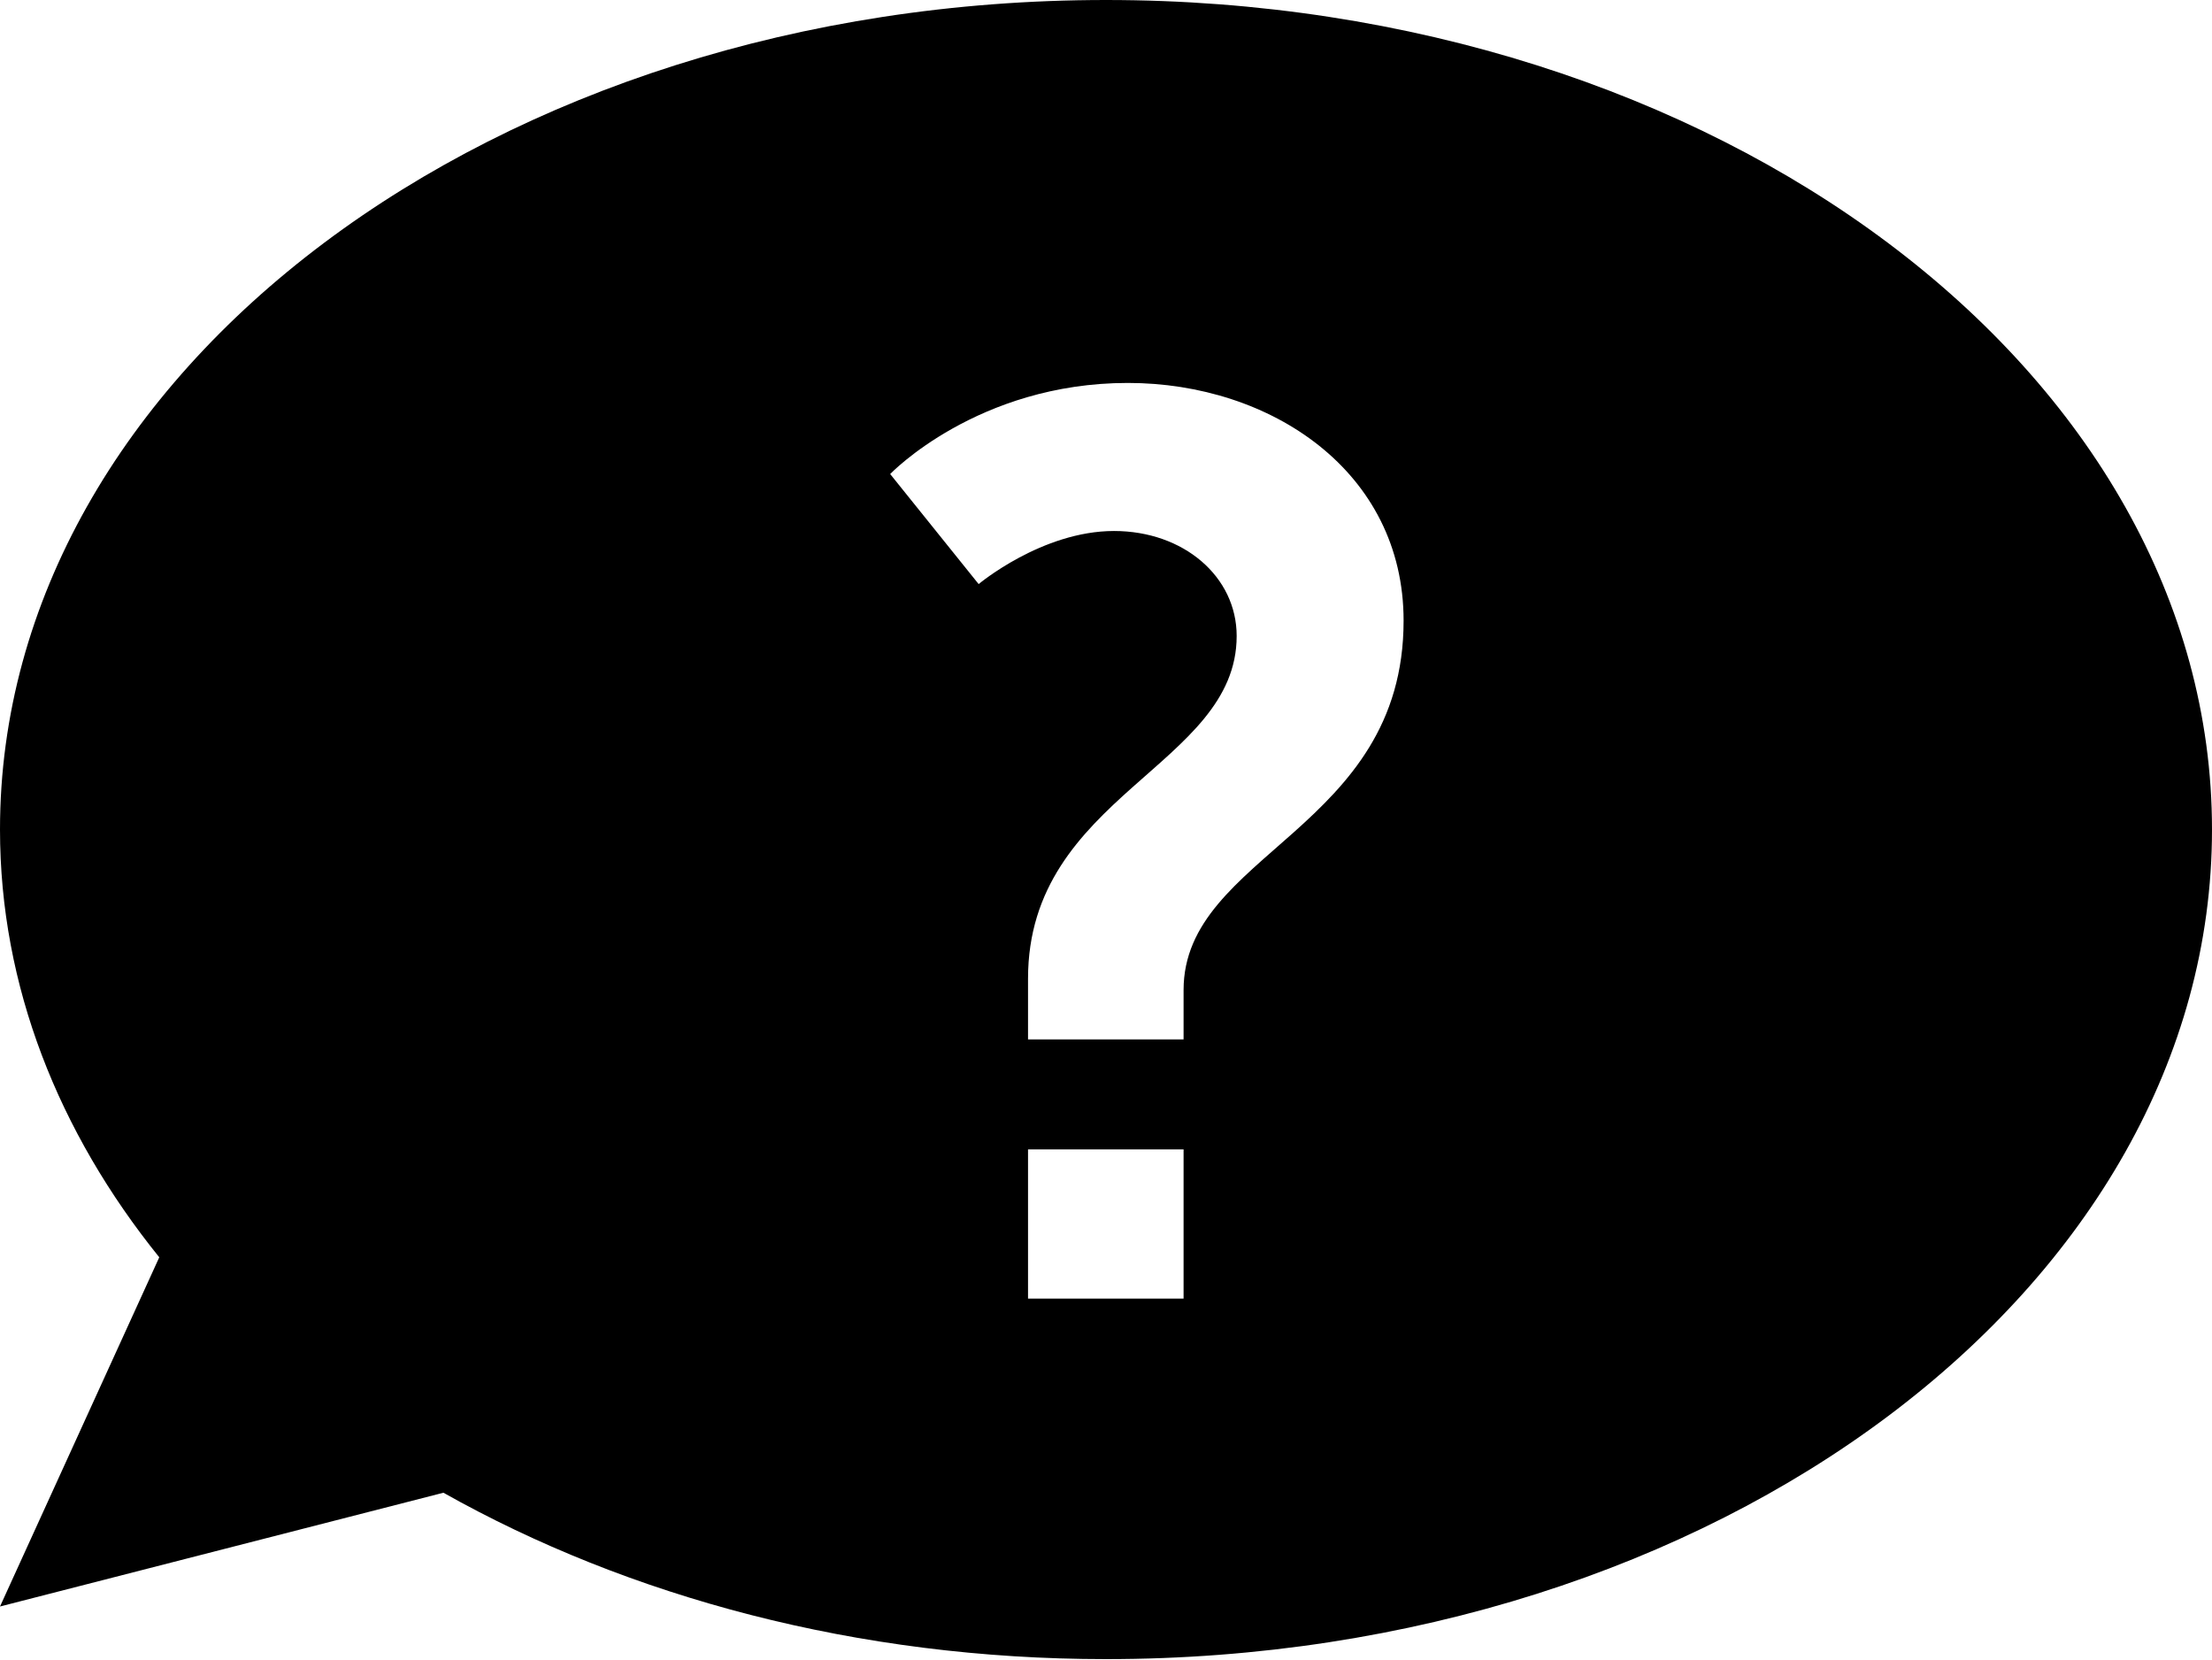
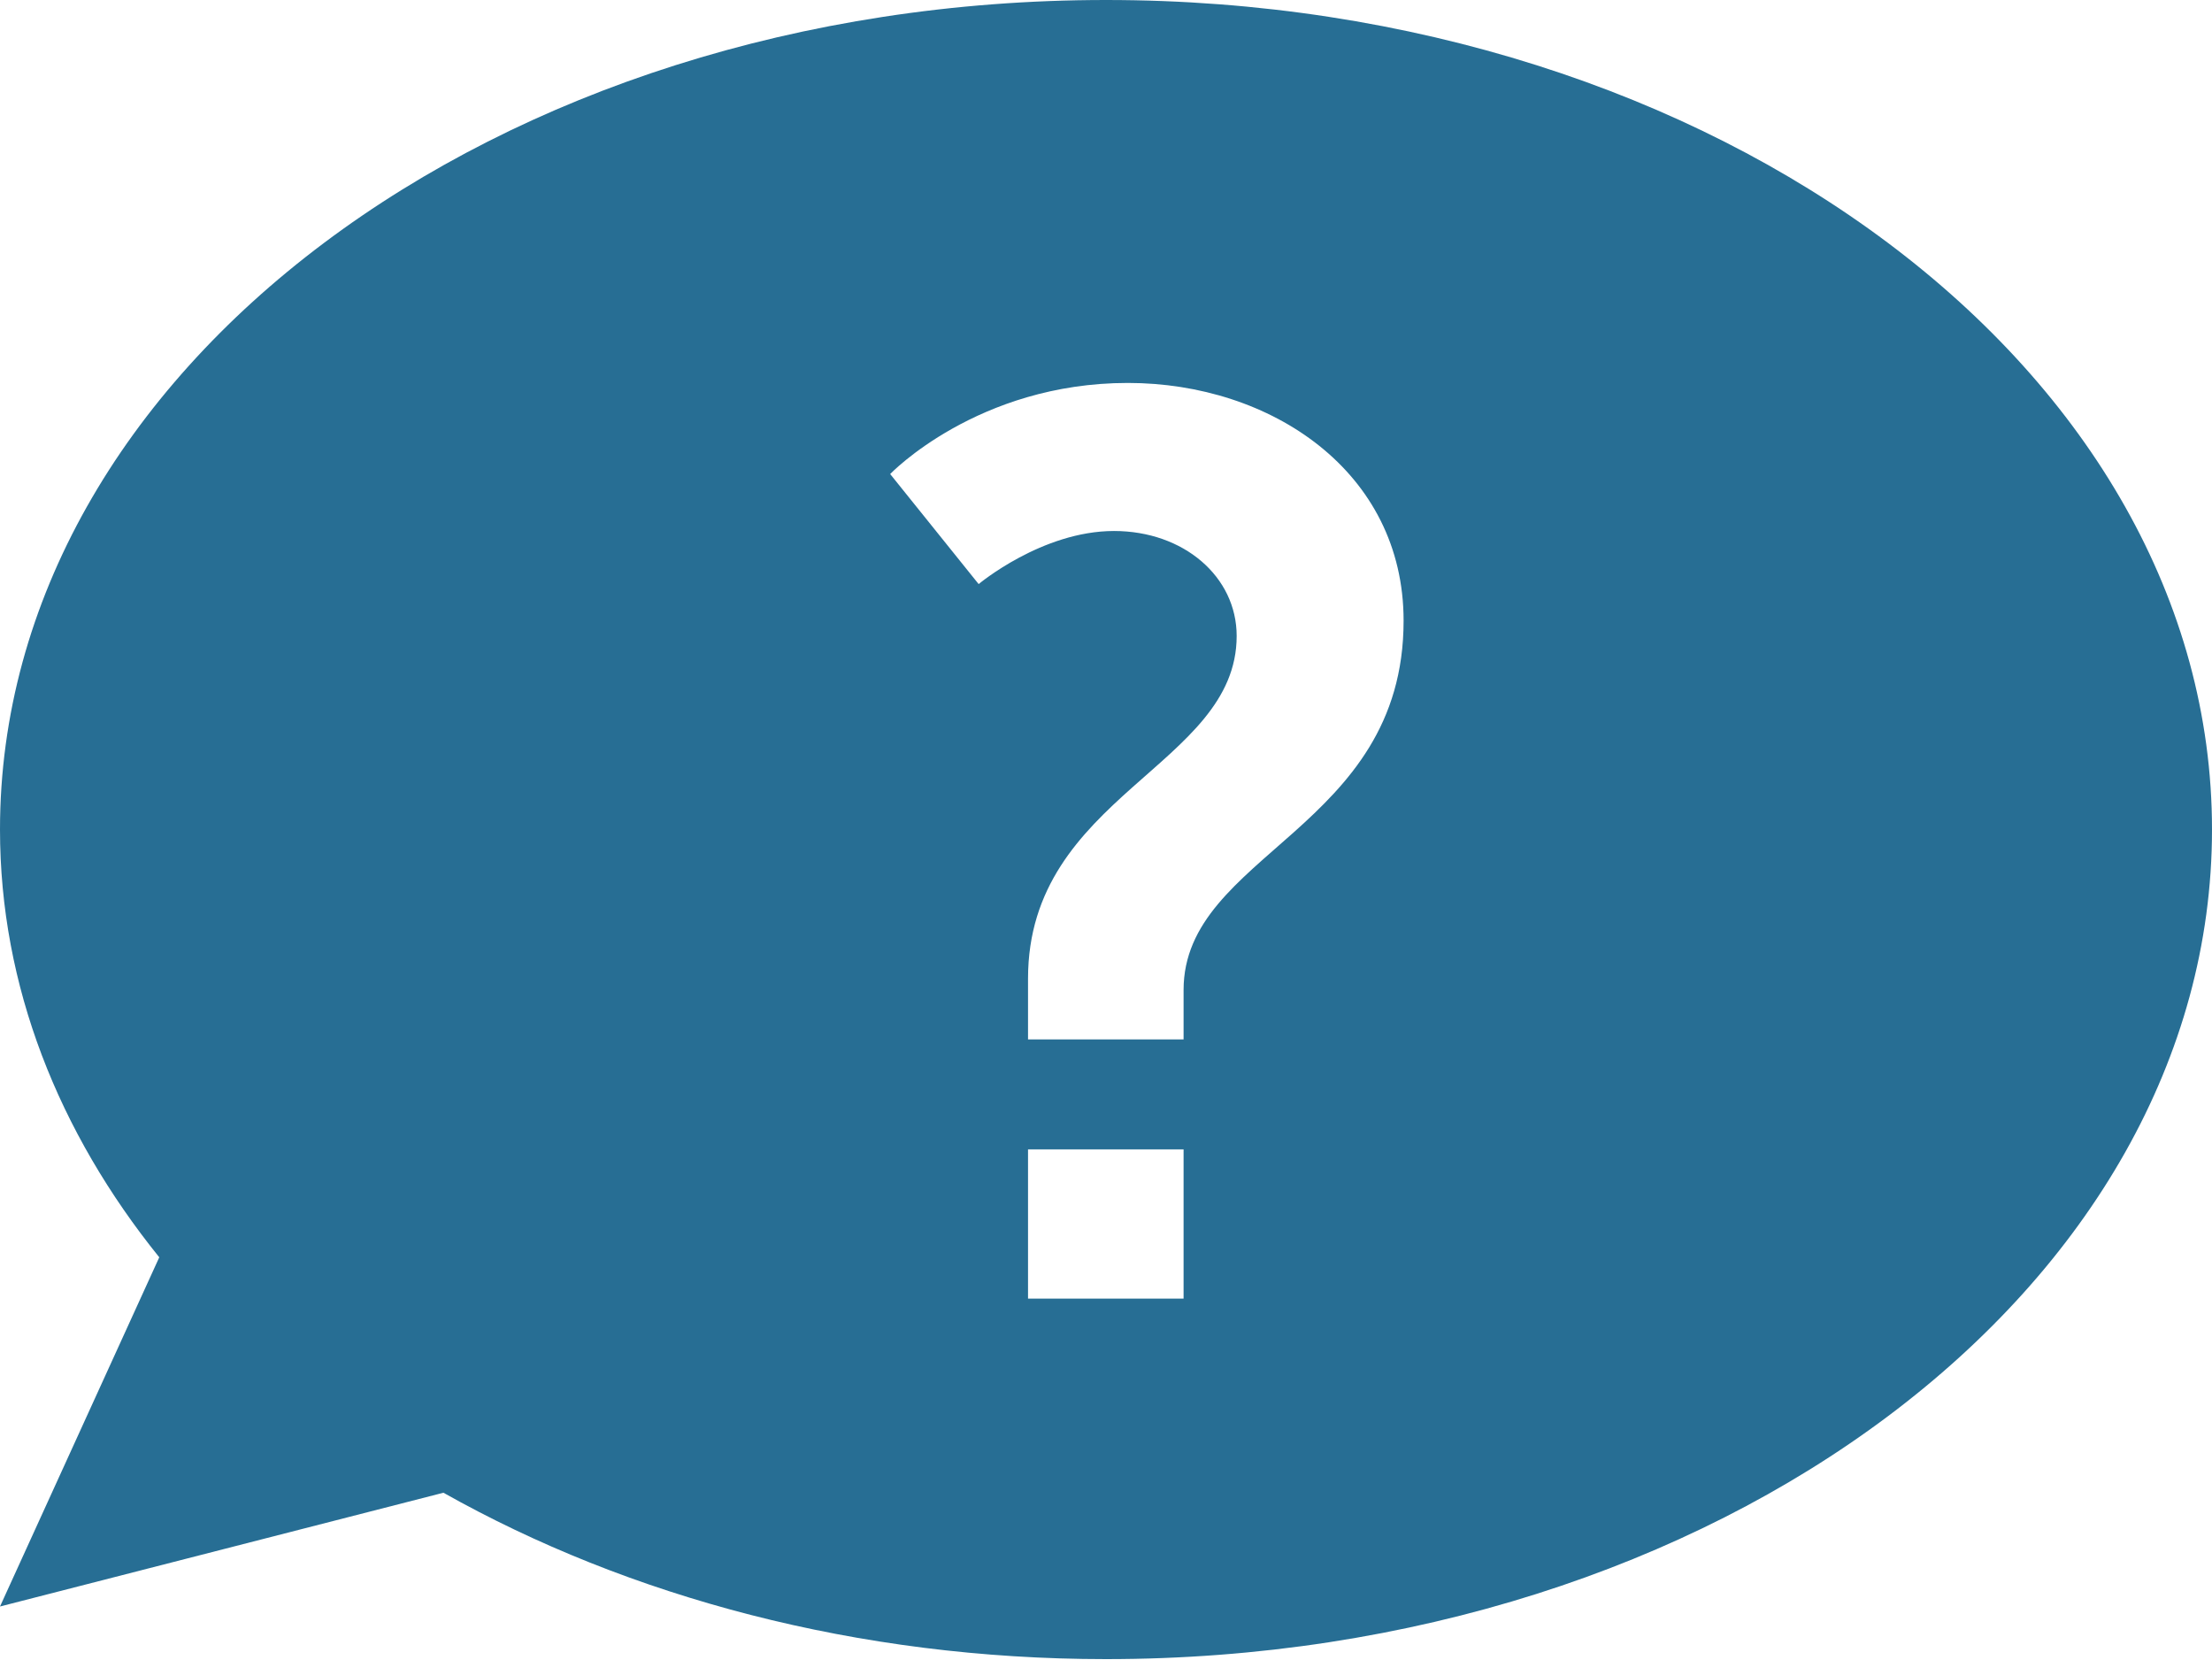
<svg xmlns="http://www.w3.org/2000/svg" version="1.1" width="28" height="21" id="svg2">
  <defs id="defs8" />
-   <path d="M 14,0 C 6.268,0 0,4.701 0,10.5 c 0,1.981 0.741,3.833 2.016,5.414 L 0,20.334 5.613,18.894 C 7.952,20.21 10.85,21 14,21 21.732,21 28,16.299 28,10.5 28,4.701 21.732,0 14,0 z m 0.982,16.437 h -1.969 v -1.889 h 1.969 v 1.889 z m 0,-3.906 v 0.625 h -1.969 v -0.769 c 0,-2.321 2.641,-2.689 2.641,-4.337 0,-0.752 -0.672,-1.329 -1.553,-1.329 -0.912,0 -1.713,0.672 -1.713,0.672 L 11.268,6 c 0,0 1.104,-1.153 3.009,-1.153 1.81,0 3.49,1.121 3.49,3.009 0.001,2.643 -2.785,2.947 -2.785,4.675 z" id="path4" style="fill:#000000" />
+   <path d="M 14,0 C 6.268,0 0,4.701 0,10.5 c 0,1.981 0.741,3.833 2.016,5.414 L 0,20.334 5.613,18.894 C 7.952,20.21 10.85,21 14,21 21.732,21 28,16.299 28,10.5 28,4.701 21.732,0 14,0 z m 0.982,16.437 h -1.969 v -1.889 h 1.969 v 1.889 z m 0,-3.906 v 0.625 h -1.969 v -0.769 c 0,-2.321 2.641,-2.689 2.641,-4.337 0,-0.752 -0.672,-1.329 -1.553,-1.329 -0.912,0 -1.713,0.672 -1.713,0.672 L 11.268,6 c 0,0 1.104,-1.153 3.009,-1.153 1.81,0 3.49,1.121 3.49,3.009 0.001,2.643 -2.785,2.947 -2.785,4.675 z" id="path4" style="fill:#276E94" />
</svg>
